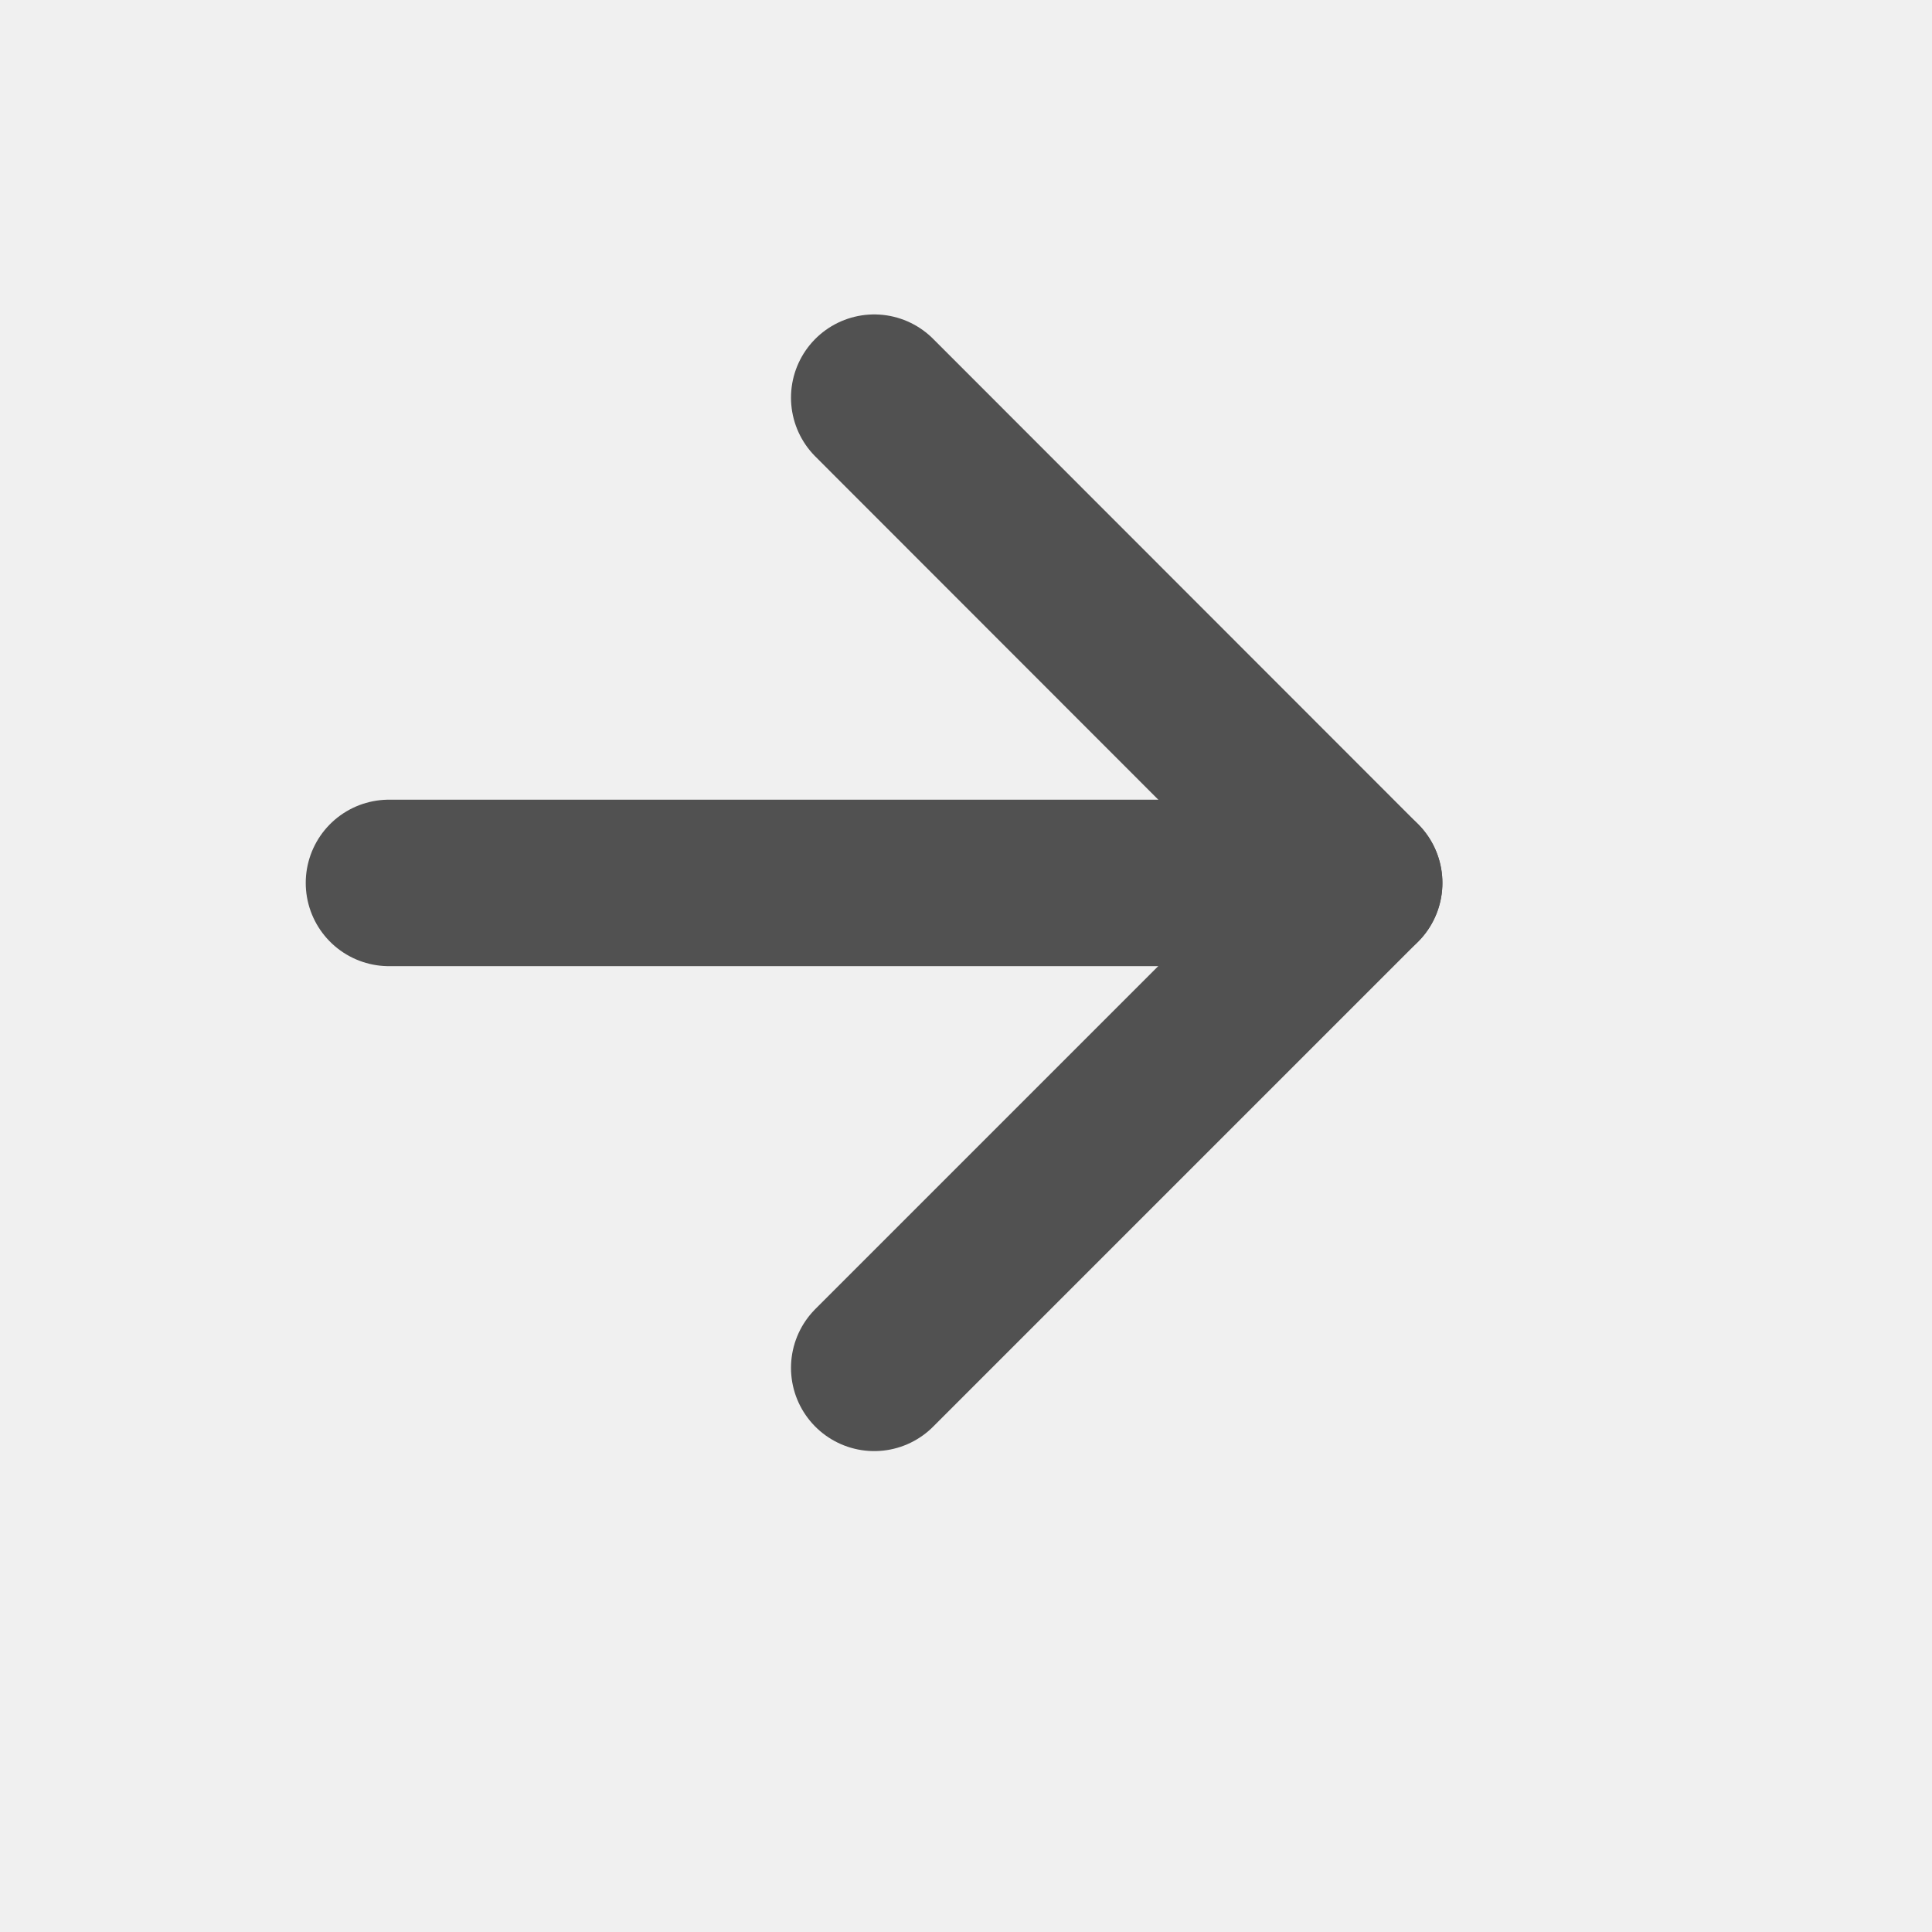
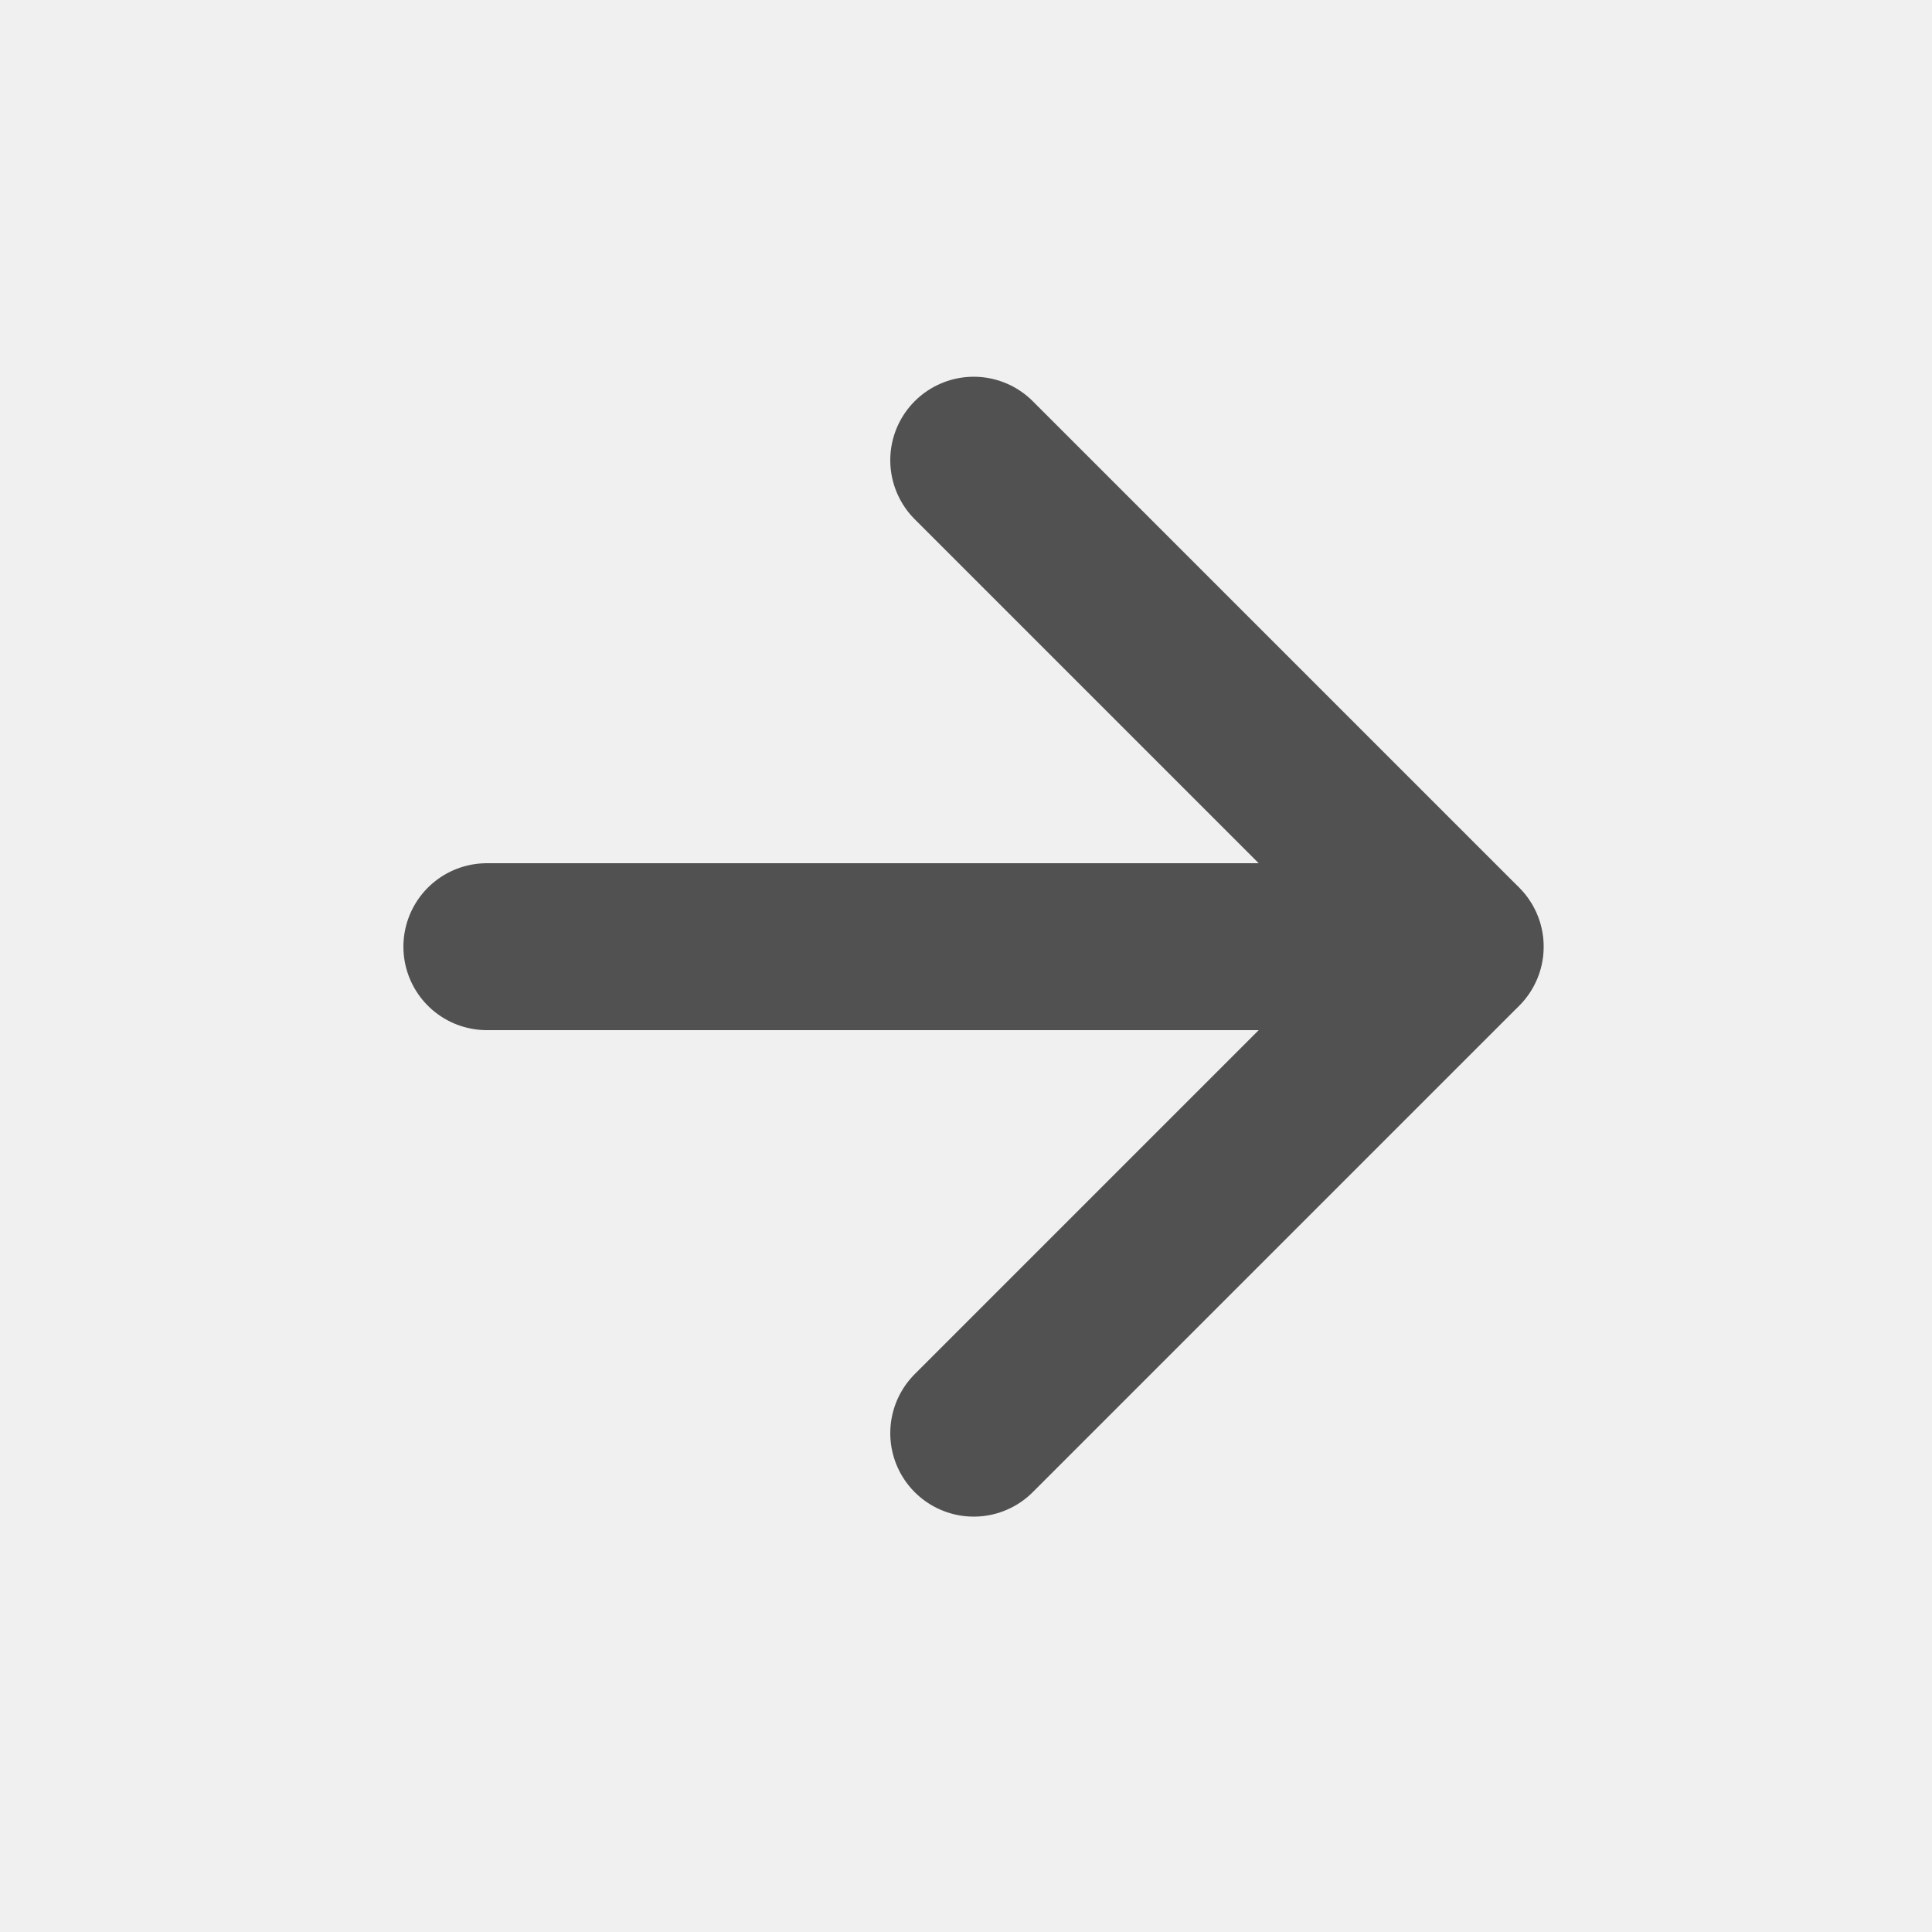
- <svg xmlns="http://www.w3.org/2000/svg" width="6" height="6" viewBox="0 0 6 6" fill="none">
-   <g clip-path="url(#clip0_1533_282388)">
-     <path d="M1.208 2.742H4.221" stroke="#515151" stroke-width="0.517" stroke-linecap="round" stroke-linejoin="round" />
-     <path d="M2.715 1.235L4.221 2.742L2.715 4.248" stroke="#515151" stroke-width="0.517" stroke-linecap="round" stroke-linejoin="round" />
+ <svg xmlns="http://www.w3.org/2000/svg" width="5" height="5" viewBox="0 0 5 5" fill="none">
+   <g clip-path="url(#clip0_1586_96998)">
+     <path d="M1.26 2.45H3.778" stroke="#515151" stroke-width="0.432" stroke-linecap="round" stroke-linejoin="round" />
+     <path d="M2.52 1.191L3.779 2.45L2.52 3.709" stroke="#515151" stroke-width="0.432" stroke-linecap="round" stroke-linejoin="round" />
  </g>
  <defs>
-     <clipPath id="clip0_1533_282388">
-       <rect width="5.165" height="5.165" fill="white" transform="translate(0.132324 0.15918)" />
+     <clipPath id="clip0_1586_96998">
+       <rect width="4.317" height="4.317" fill="white" transform="translate(0.36084 0.291992)" />
    </clipPath>
  </defs>
</svg>
